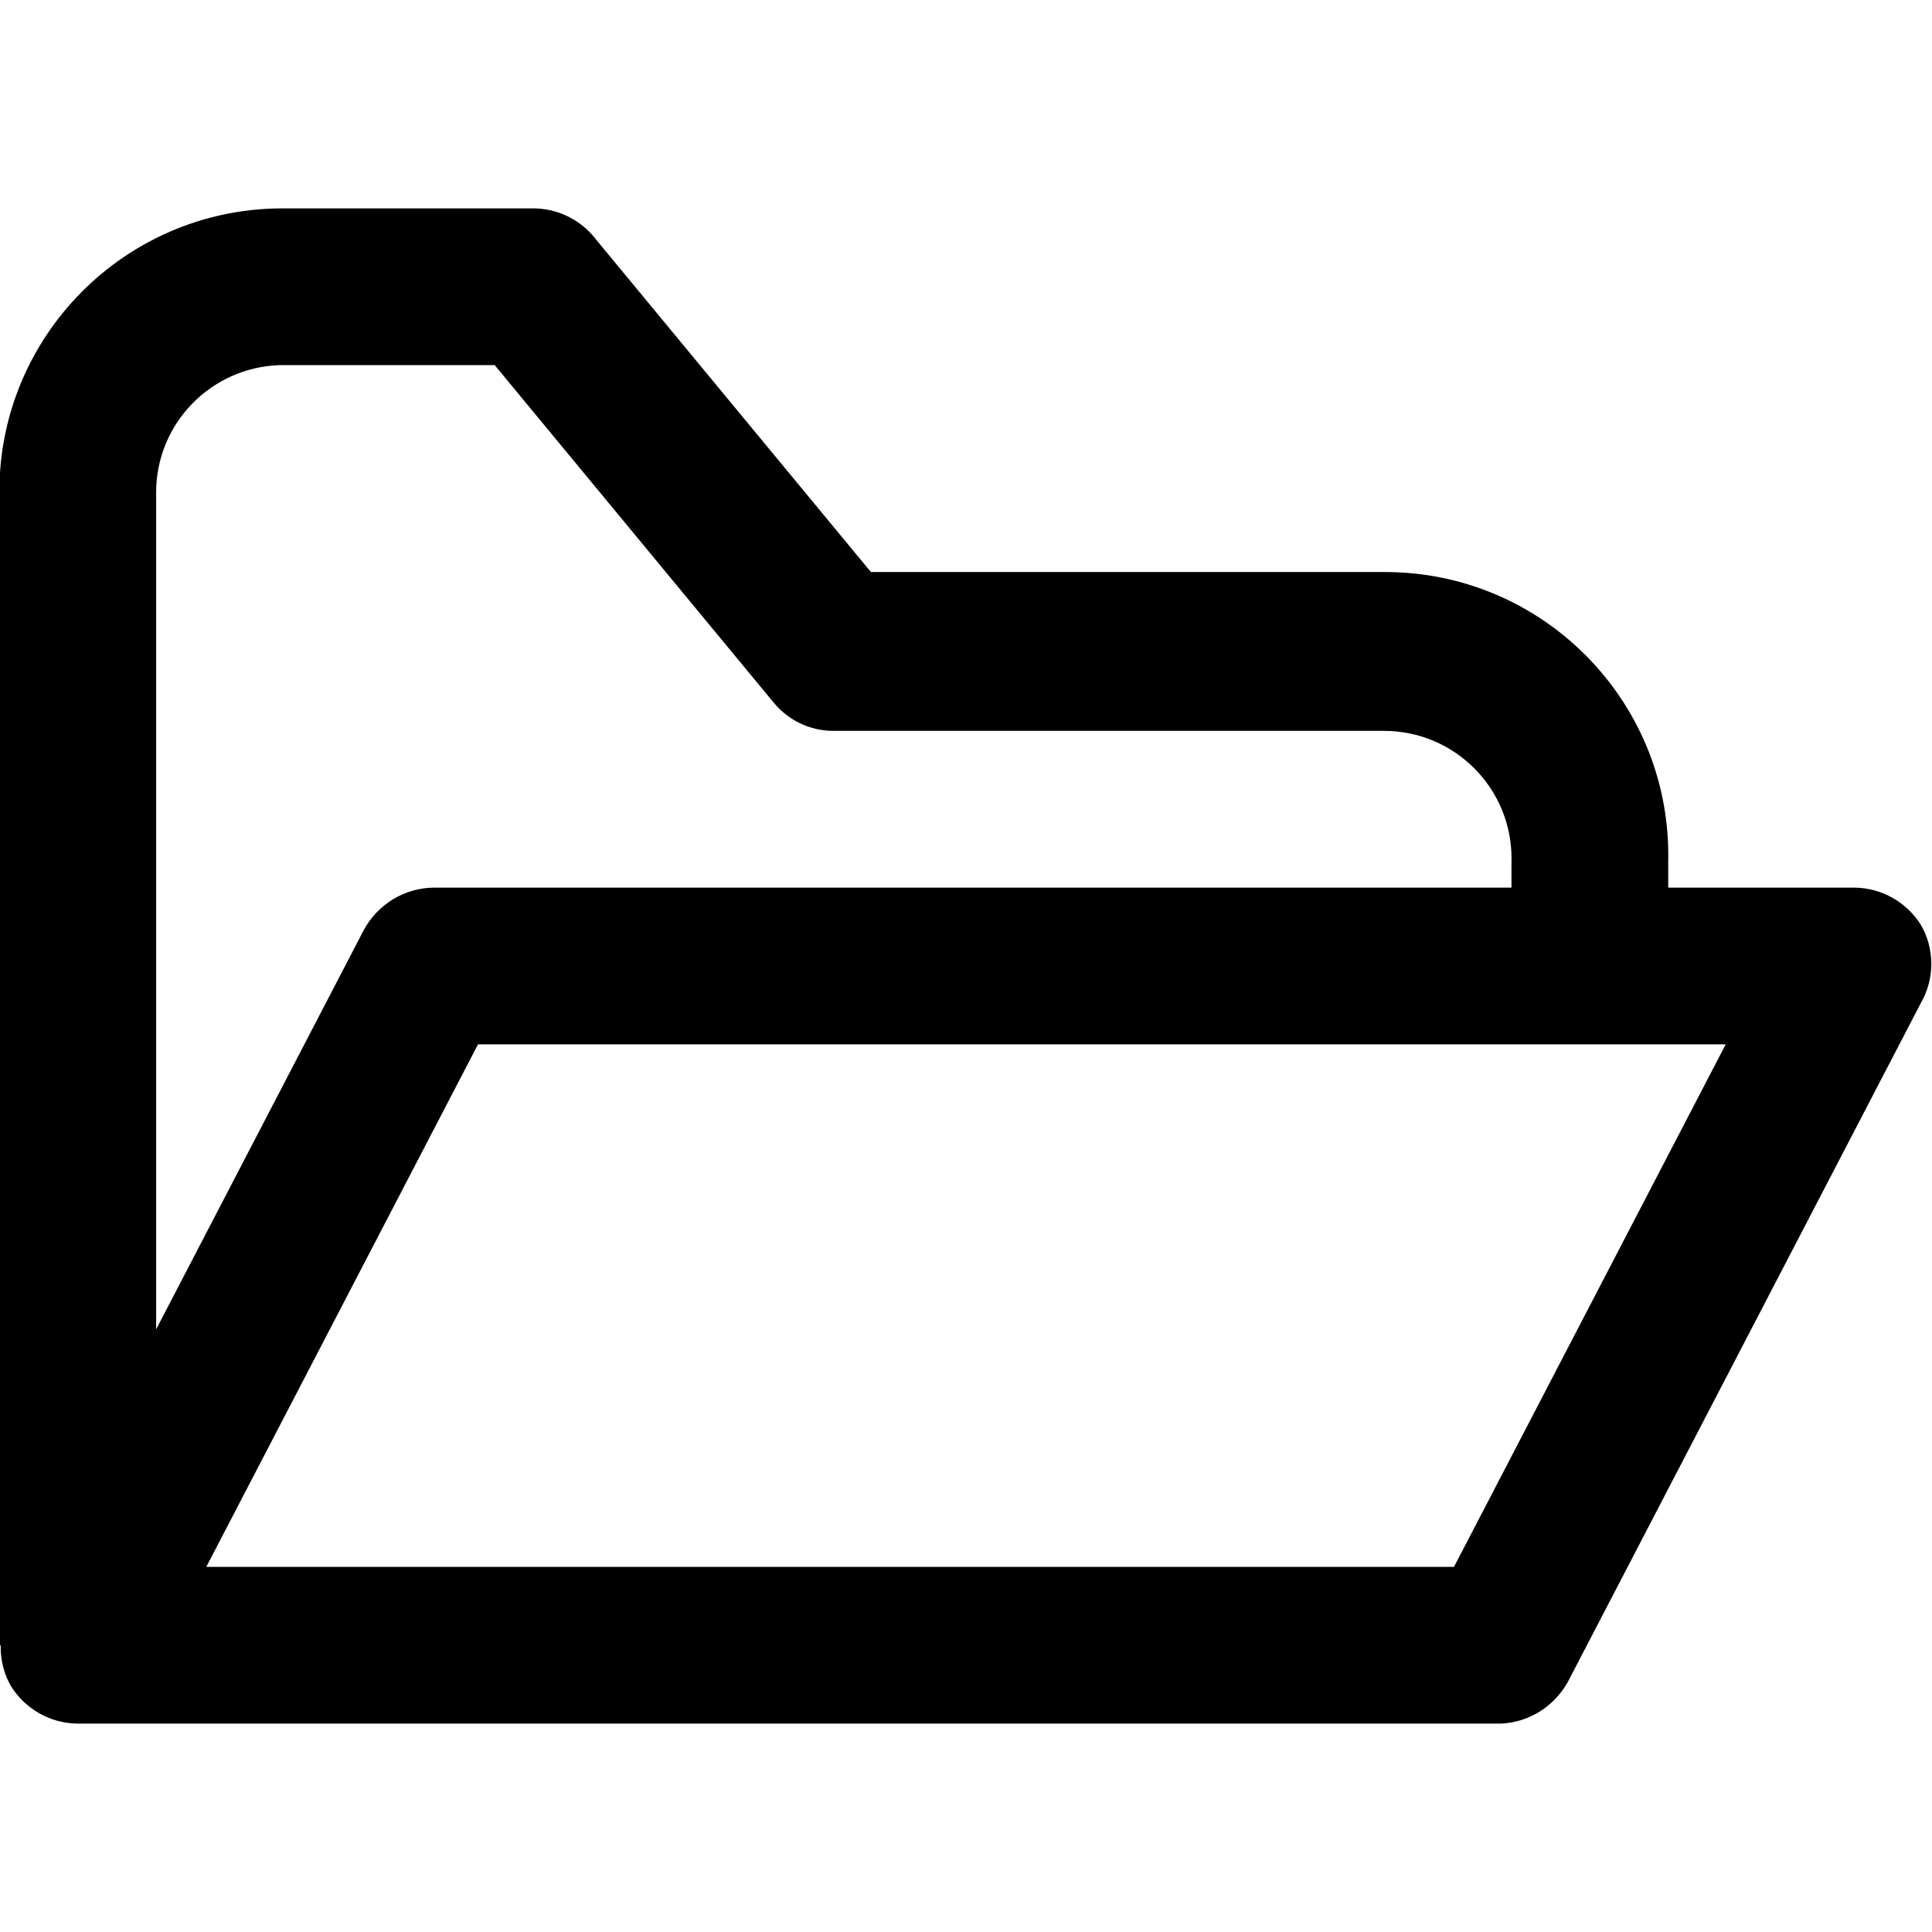
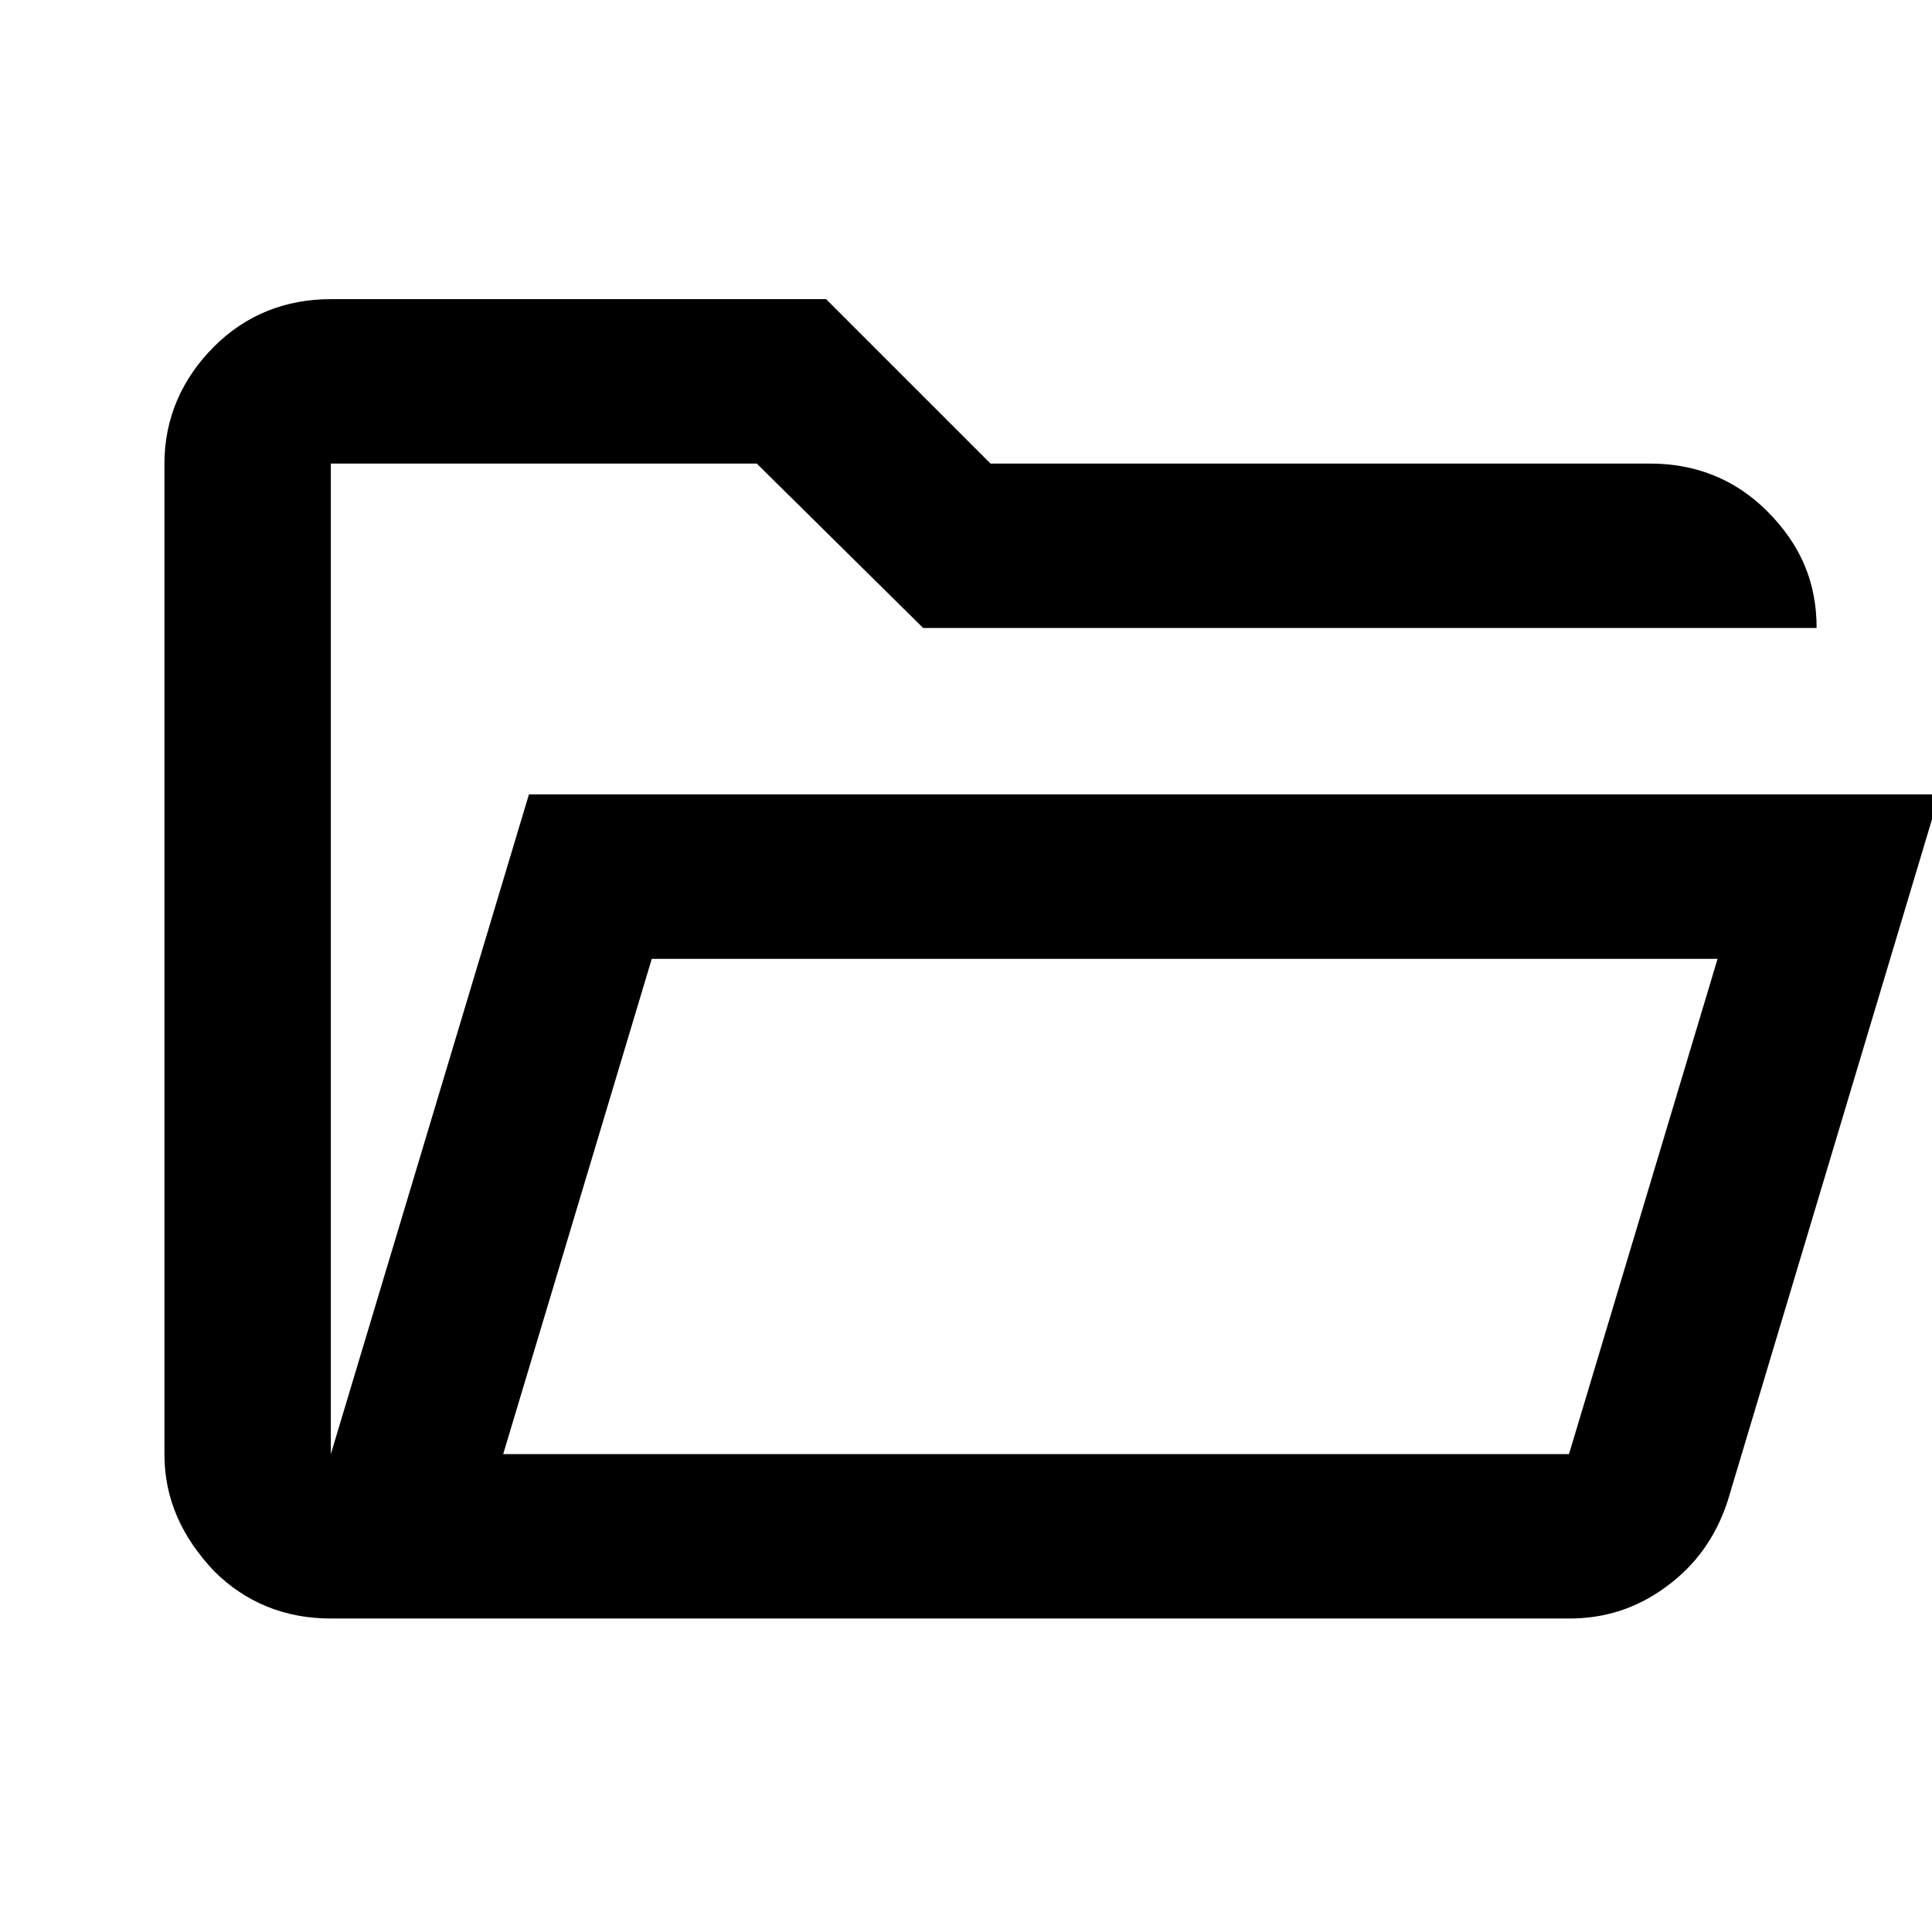
<svg xmlns="http://www.w3.org/2000/svg" viewBox="0 0 1024 1024">
-   <path fill="currentColor" d="M82.761 872.006H-.317V262.764a151 151 0 0 1-.017-2.225c0-82.317 66.265-149.157 148.363-150.085l.088-.001h133.48c.27-.006.588-.01.906-.01 12.364 0 23.485 5.331 31.186 13.821l.031.035L461.6 303.194h271.943l.591-.001c82.895 0 150.096 67.2 150.096 150.096q0 1.753-.04 3.497l.003-.173v27.692h-83.078v-27.692a65 65 0 0 0 .021-1.662c0-37.318-30.252-67.57-67.57-67.57H441.663c-12.686-.029-24.015-5.815-31.514-14.885l-.056-.069-147.88-178.895H148.119c-36.362 1.219-65.376 30.988-65.376 67.535q0 .895.023 1.785l-.001-.088zm712.813 41.54H41.221c-14.913-.126-27.961-7.987-35.343-19.762l-.103-.177C2.374 887.716.368 880.649.368 873.114s2.007-14.601 5.513-20.694l-.106.201 187.203-360.006c7.347-13.219 21.185-22.042 37.092-22.155h752.707c14.913.126 27.961 7.987 35.343 19.762l.103.177c3.401 5.891 5.407 12.958 5.407 20.493s-2.007 14.601-5.513 20.694l.106-.201L831.02 891.391c-7.071 12.759-20.17 21.423-35.35 22.151zm-686.228-83.079h661.305l144.002-276.928H253.348z" />
+   <path fill="currentColor" d="M175.35 857.85c-24.15 0-45.15-8.4-61.95-25.2-16.8-17.85-26.25-37.8-26.25-61.95v-525c0-24.15 9.45-45.15 26.25-61.95s37.8-25.2 61.95-25.2h262.5L525 245.7h349.65c24.15 0 45.15 8.4 61.95 25.2 17.85 17.85 26.25 37.8 26.25 61.95H489.3l-88.2-87.15H175.35v525l105-349.65h747.6L915.6 795.9c-6.3 18.9-16.8 33.6-32.55 45.15s-32.55 16.8-51.45 16.8zm91.35-87.15h564.9l78.75-262.5h-564.9zm0 0 78.75-262.5zm-91.35-437.85V245.7z" />
</svg>
